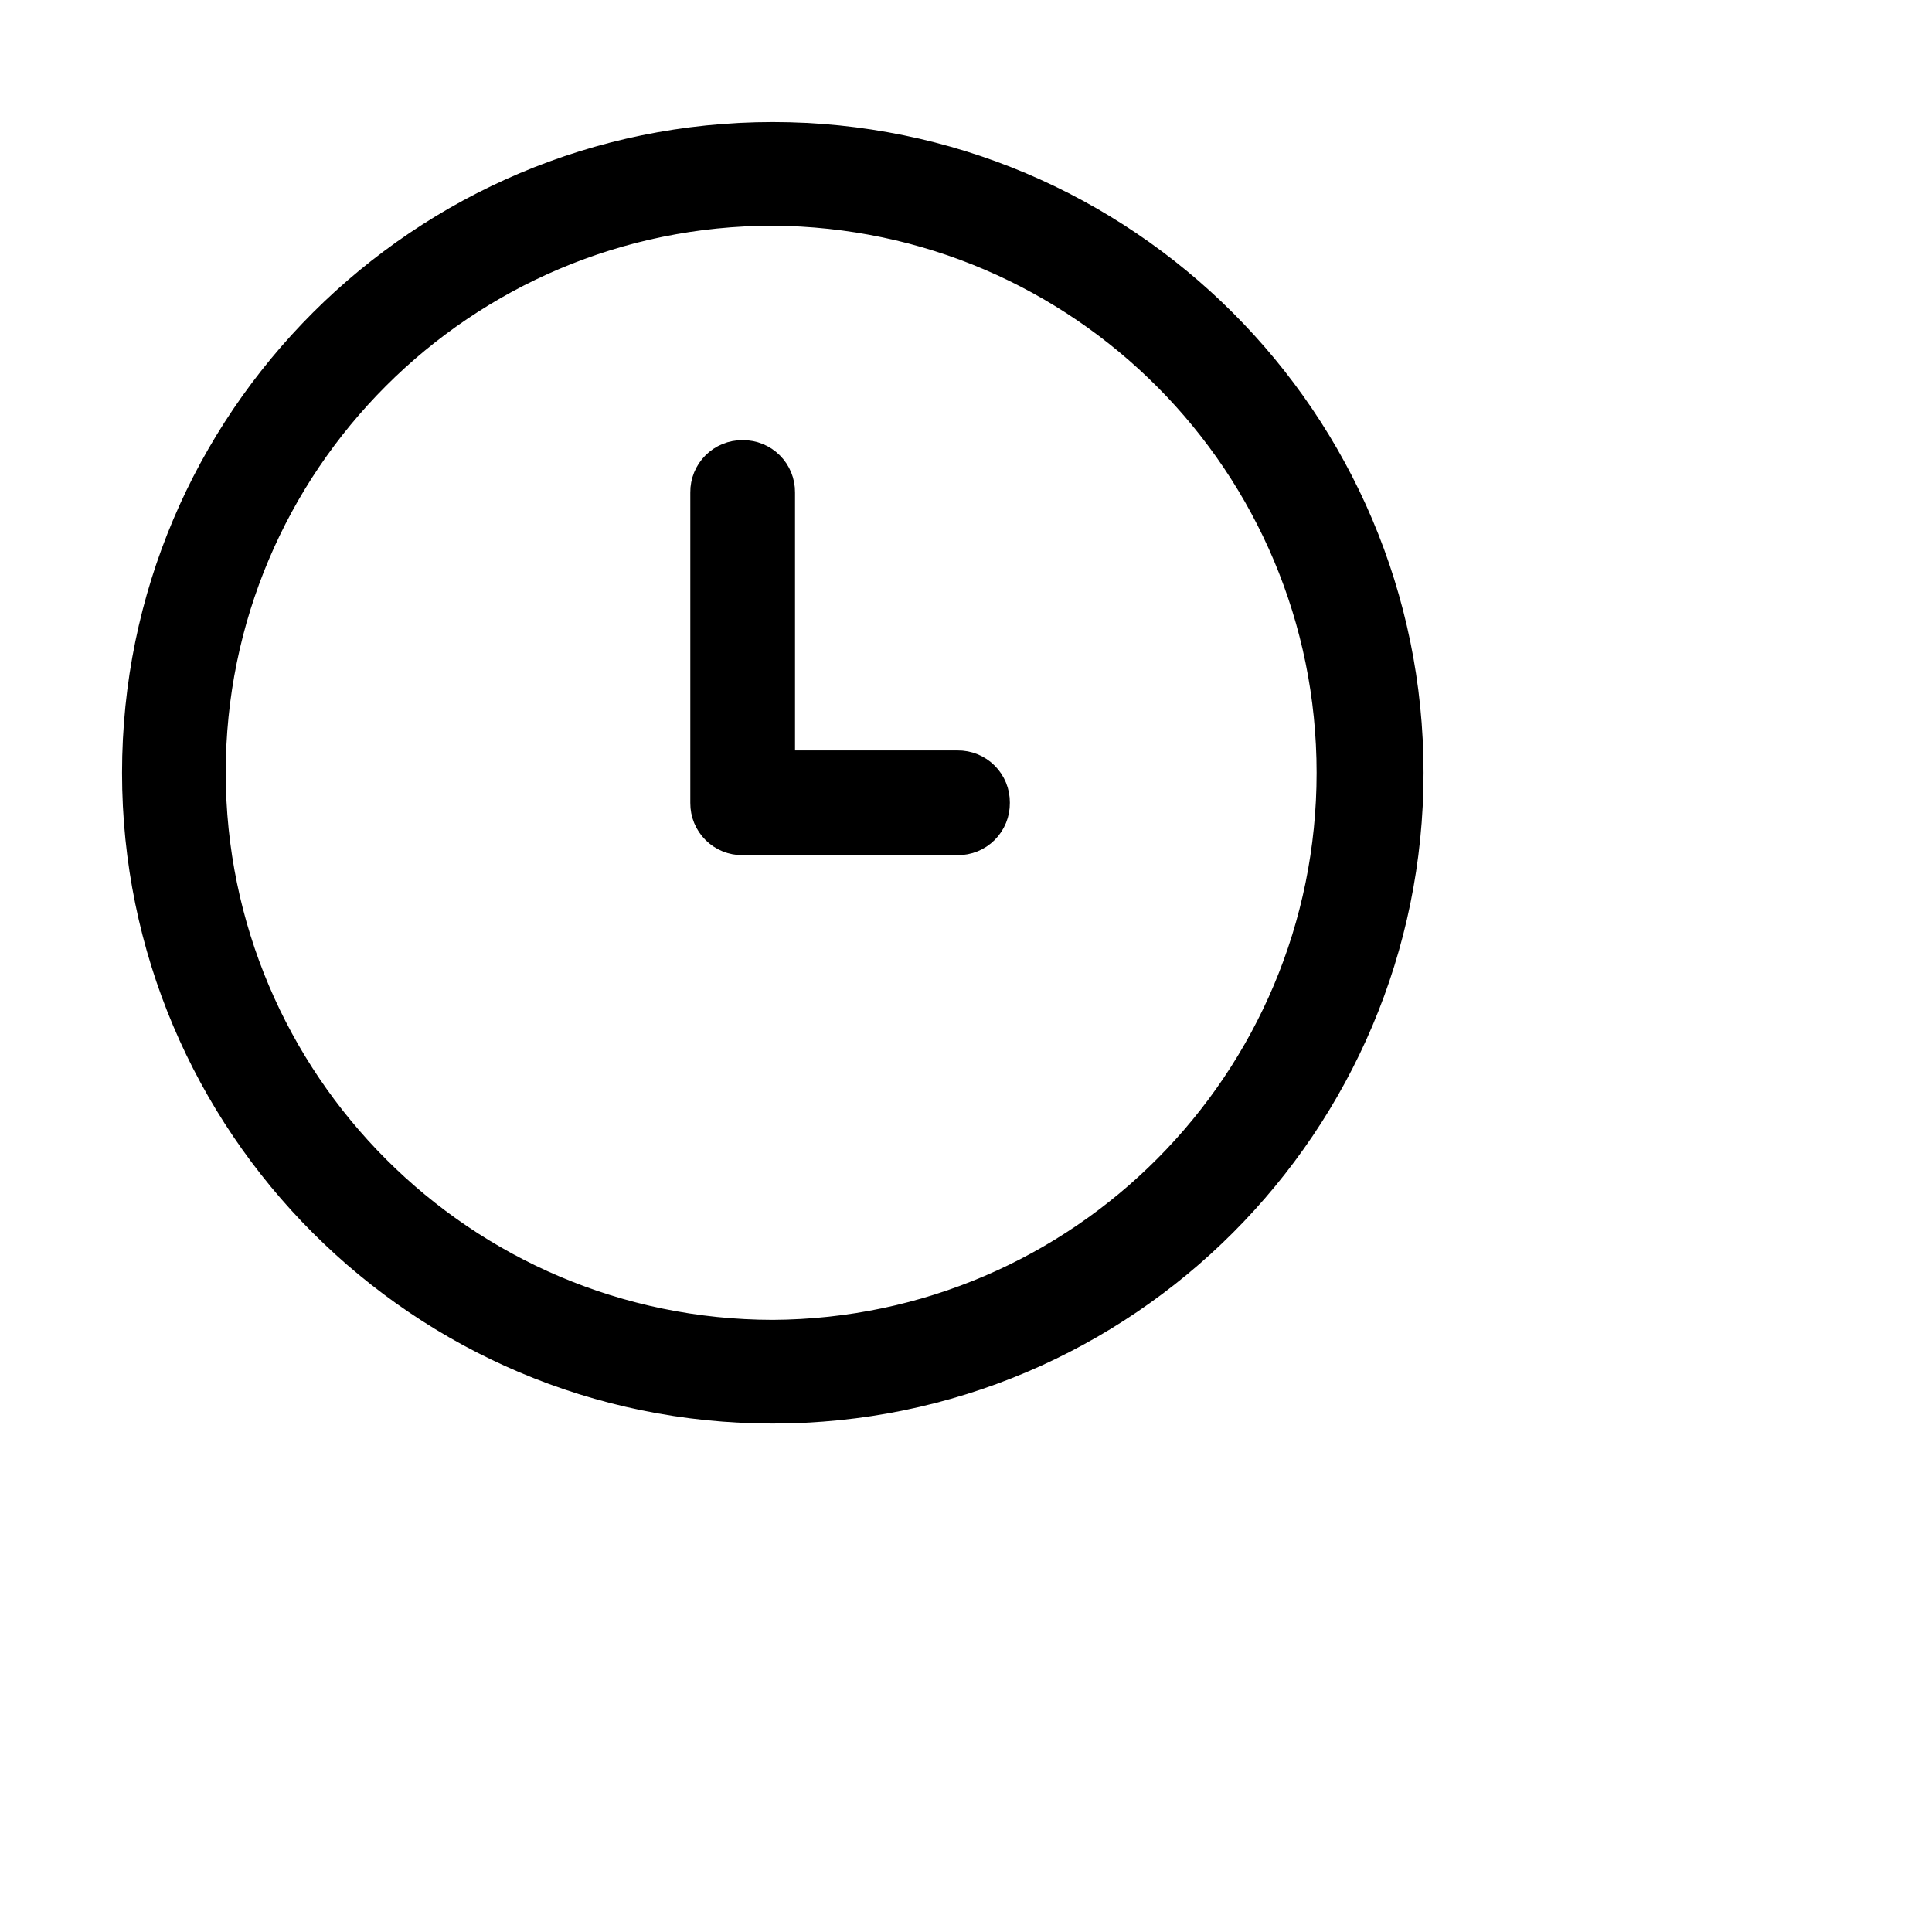
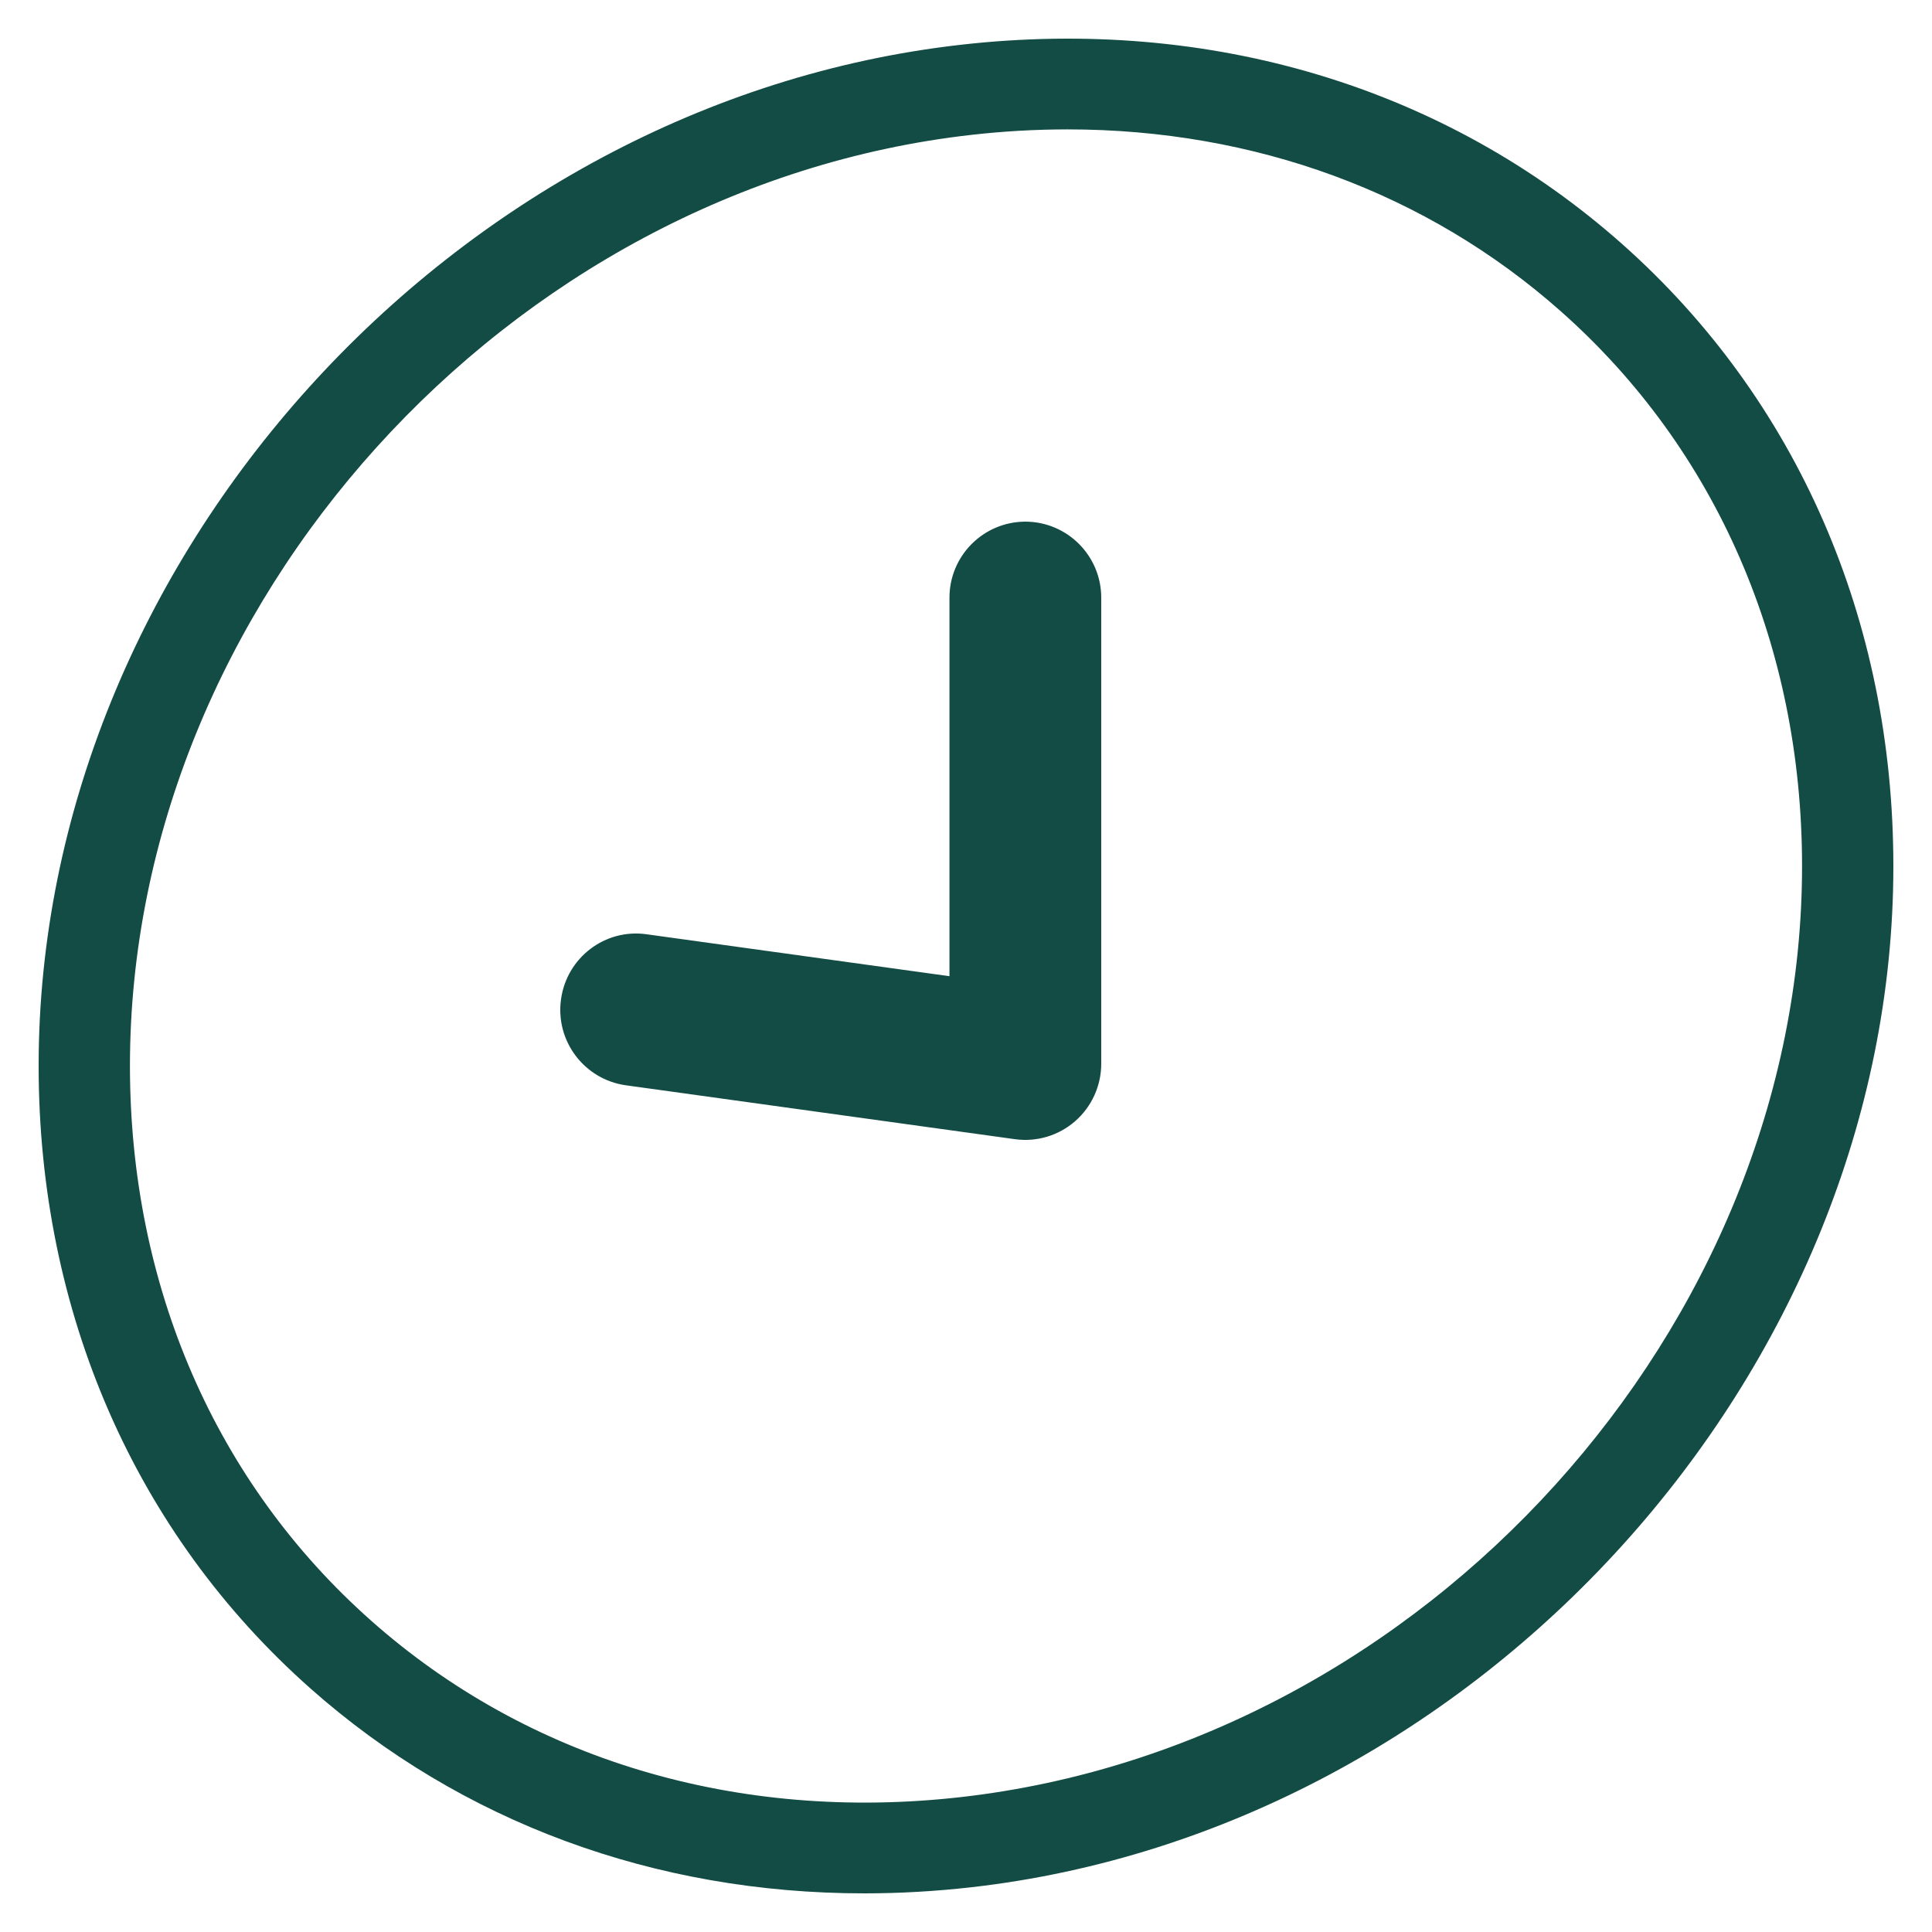
<svg xmlns="http://www.w3.org/2000/svg" width="100" height="100">
-   <path d="M40 73.333c18.42 0 33.333-14.967 33.333-33.333C73.333 21.58 58.366 6.667 40 6.667S6.667 21.58 6.667 40C6.667 58.367 21.58 73.333 40 73.333zm0-62a28.667 28.667 0 0 1 0 57.333A28.707 28.707 0 0 1 11.333 40 28.667 28.667 0 0 1 40 11.333zm-1.553 32.58H49.56a2.333 2.333 0 0 0 2.36-2.36 2.333 2.333 0 0 0-2.36-2.36H40.8v-13.7a2.333 2.333 0 0 0-2.36-2.36 2.333 2.333 0 0 0-2.36 2.36V41.56a2.333 2.333 0 0 0 2.36 2.353z" stroke="#000" stroke-width=".7" />
+   <path d="M49.732 2.317C23.412 5.297 2 29.005 2 55.167c0 12.738 4.992 24.178 14.054 32.214C23.876 94.319 33.9 98 44.73 98c1.824 0 3.674-.105 5.536-.315C76.587 94.703 98 70.995 98 44.833c0-12.737-4.99-24.177-14.05-32.213C74.807 4.513 62.657.85 49.731 2.317zM19.2 83.877c-8.044-7.132-12.474-17.33-12.474-28.71 0-23.85 19.533-45.467 43.54-48.185a44.35 44.35 0 014.985-.285c9.674 0 18.608 3.268 25.55 9.427 8.044 7.133 12.473 17.329 12.473 28.709 0 23.851-19.533 45.466-43.542 48.185-11.568 1.31-22.41-1.936-30.532-9.14zm29.944-52.932v19.583l-15.68-2.171c-2.15-.304-4.13 1.21-4.426 3.369a3.942 3.942 0 003.354 4.448l20.143 2.79a3.92 3.92 0 003.118-.934A3.954 3.954 0 0057 55.054v-24.11A3.937 3.937 0 0053.072 27a3.937 3.937 0 00-3.928 3.945" fill="#134B45" />
</svg>
